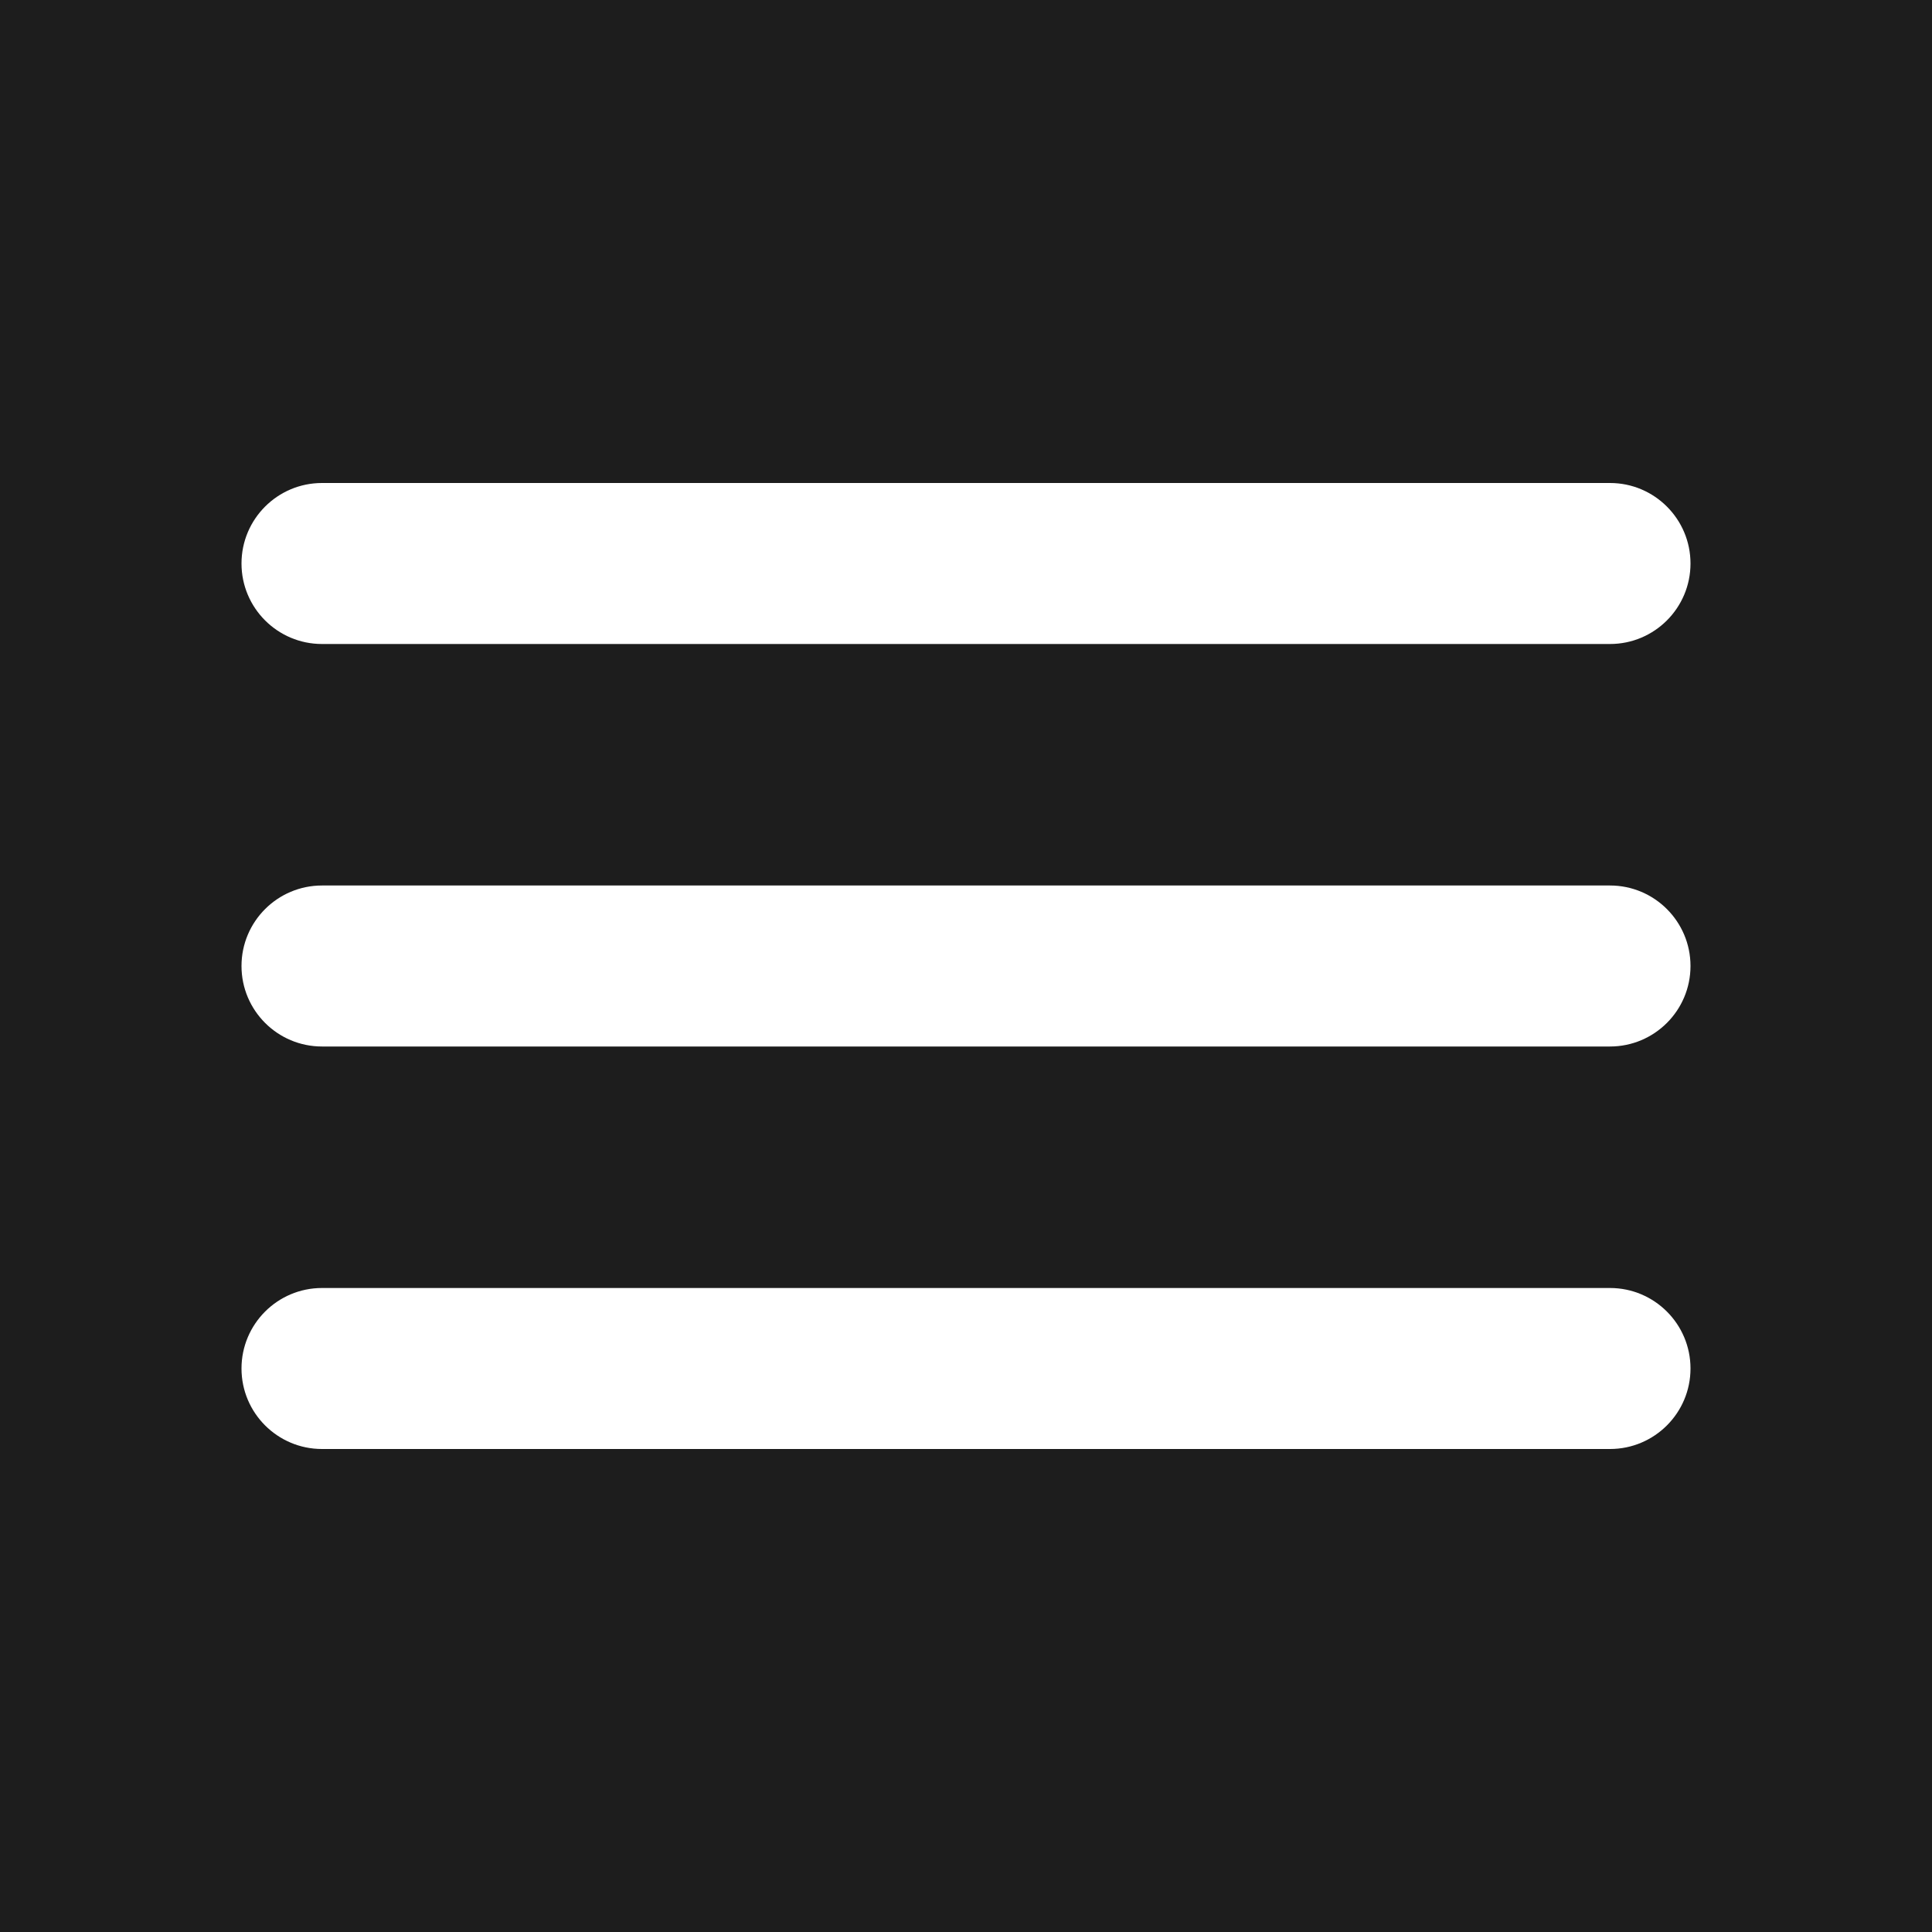
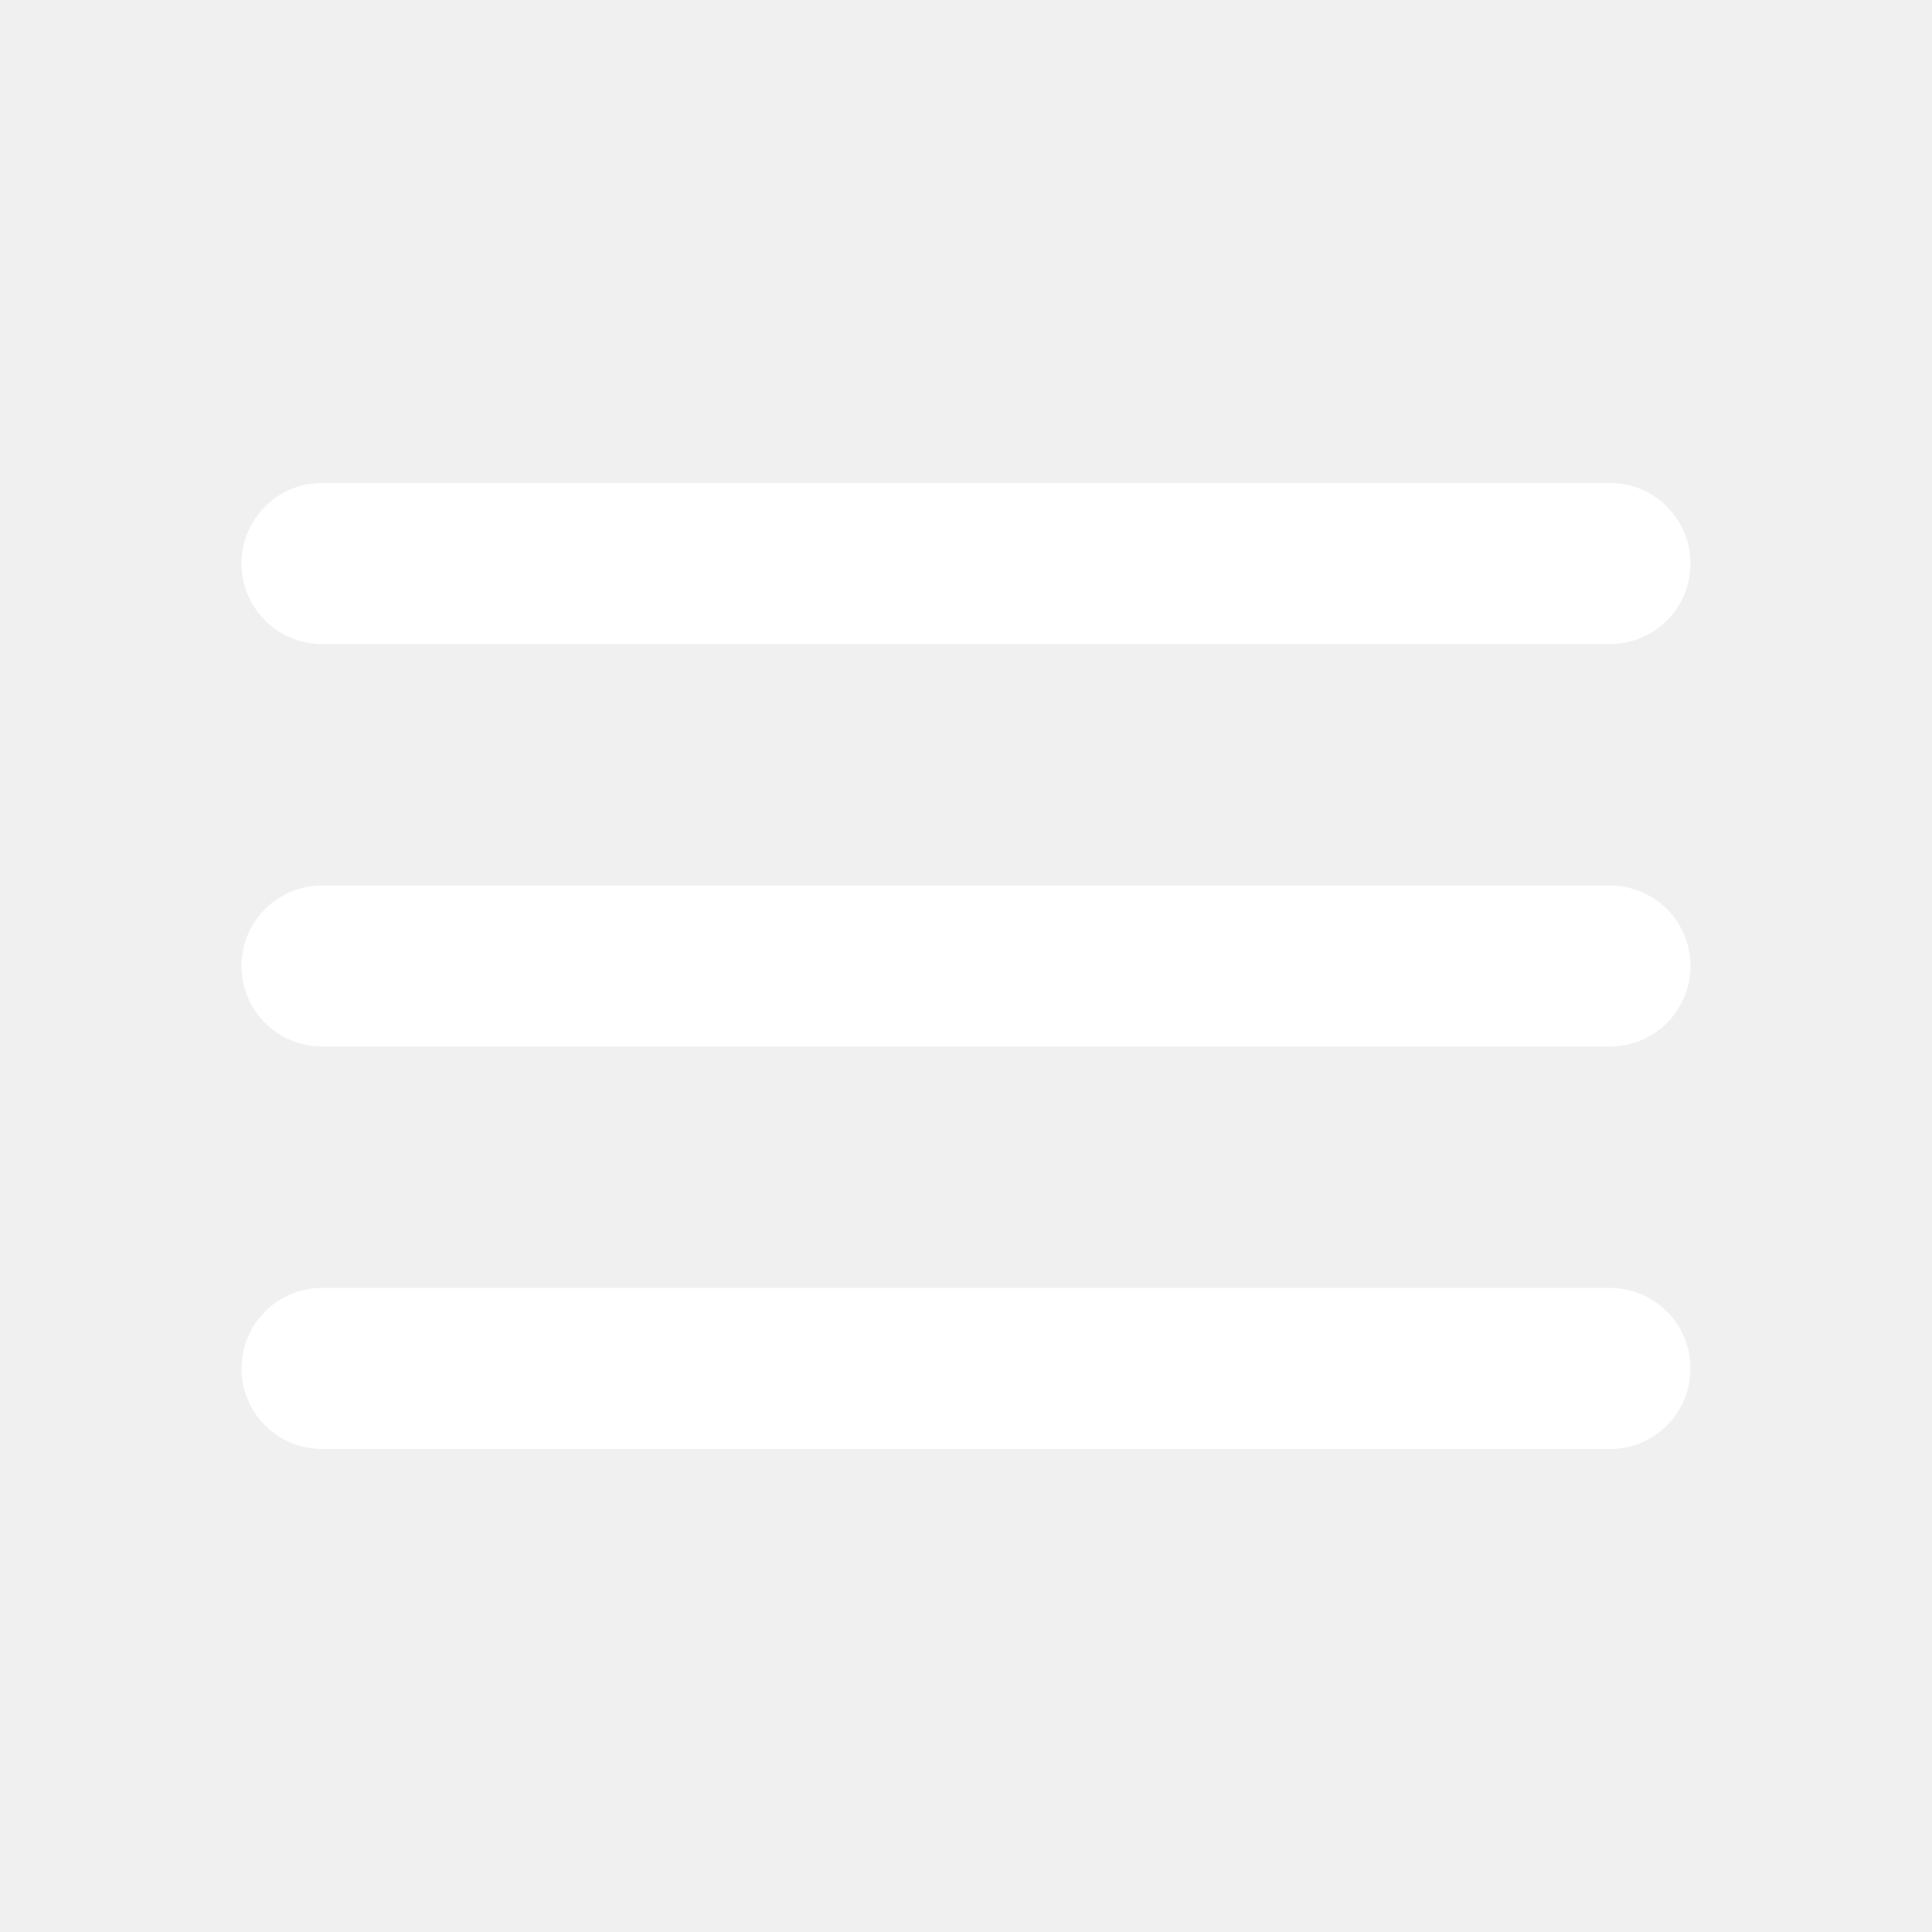
- <svg xmlns="http://www.w3.org/2000/svg" width="24" height="24" viewBox="0 0 24 24" fill="none">
-   <rect width="24" height="24" fill="#E5E5E5" />
-   <g id="Icons &amp; Logo" clip-path="url(#clip0_0_1)">
-     <rect width="280" height="312" transform="translate(-104 -56)" fill="#1D1D1D" />
-     <g id="Icon-Burger-menu" clip-path="url(#clip1_0_1)">
-       <path id="Vector" d="M3 17C3 17.552 3.448 18 4 18H20C20.552 18 21 17.552 21 17C21 16.448 20.552 16 20 16H4C3.448 16 3 16.448 3 17ZM3 12C3 12.552 3.448 13 4 13H20C20.552 13 21 12.552 21 12C21 11.448 20.552 11 20 11H4C3.448 11 3 11.448 3 12ZM4 6C3.448 6 3 6.448 3 7C3 7.552 3.448 8 4 8H20C20.552 8 21 7.552 21 7C21 6.448 20.552 6 20 6H4Z" fill="white" />
-     </g>
+ <svg xmlns="http://www.w3.org/2000/svg" width="32" height="32" viewBox="0 0 32 32" fill="none">
+   <g id="Icon-Burger-menu" clip-path="url(#clip0_41317_171)">
+     <path id="Vector" d="M4 22.667C4 23.403 4.597 24 5.333 24H26.667C27.403 24 28 23.403 28 22.667V22.667C28 21.93 27.403 21.333 26.667 21.333H5.333C4.597 21.333 4 21.93 4 22.667V22.667ZM4 16C4 16.736 4.597 17.333 5.333 17.333H26.667C27.403 17.333 28 16.736 28 16V16C28 15.264 27.403 14.667 26.667 14.667H5.333C4.597 14.667 4 15.264 4 16V16ZM5.333 8C4.597 8 4 8.597 4 9.333V9.333C4 10.07 4.597 10.667 5.333 10.667H26.667C27.403 10.667 28 10.07 28 9.333V9.333C28 8.597 27.403 8 26.667 8H5.333Z" fill="white" />
  </g>
  <defs>
-     <clipPath id="clip0_0_1">
-       <rect width="280" height="312" fill="white" transform="translate(-104 -56)" />
-     </clipPath>
-     <clipPath id="clip1_0_1">
-       <rect width="24" height="24" fill="white" />
+     <clipPath id="clip0_41317_171">
+       <rect width="32" height="32" fill="white" />
    </clipPath>
  </defs>
</svg>
